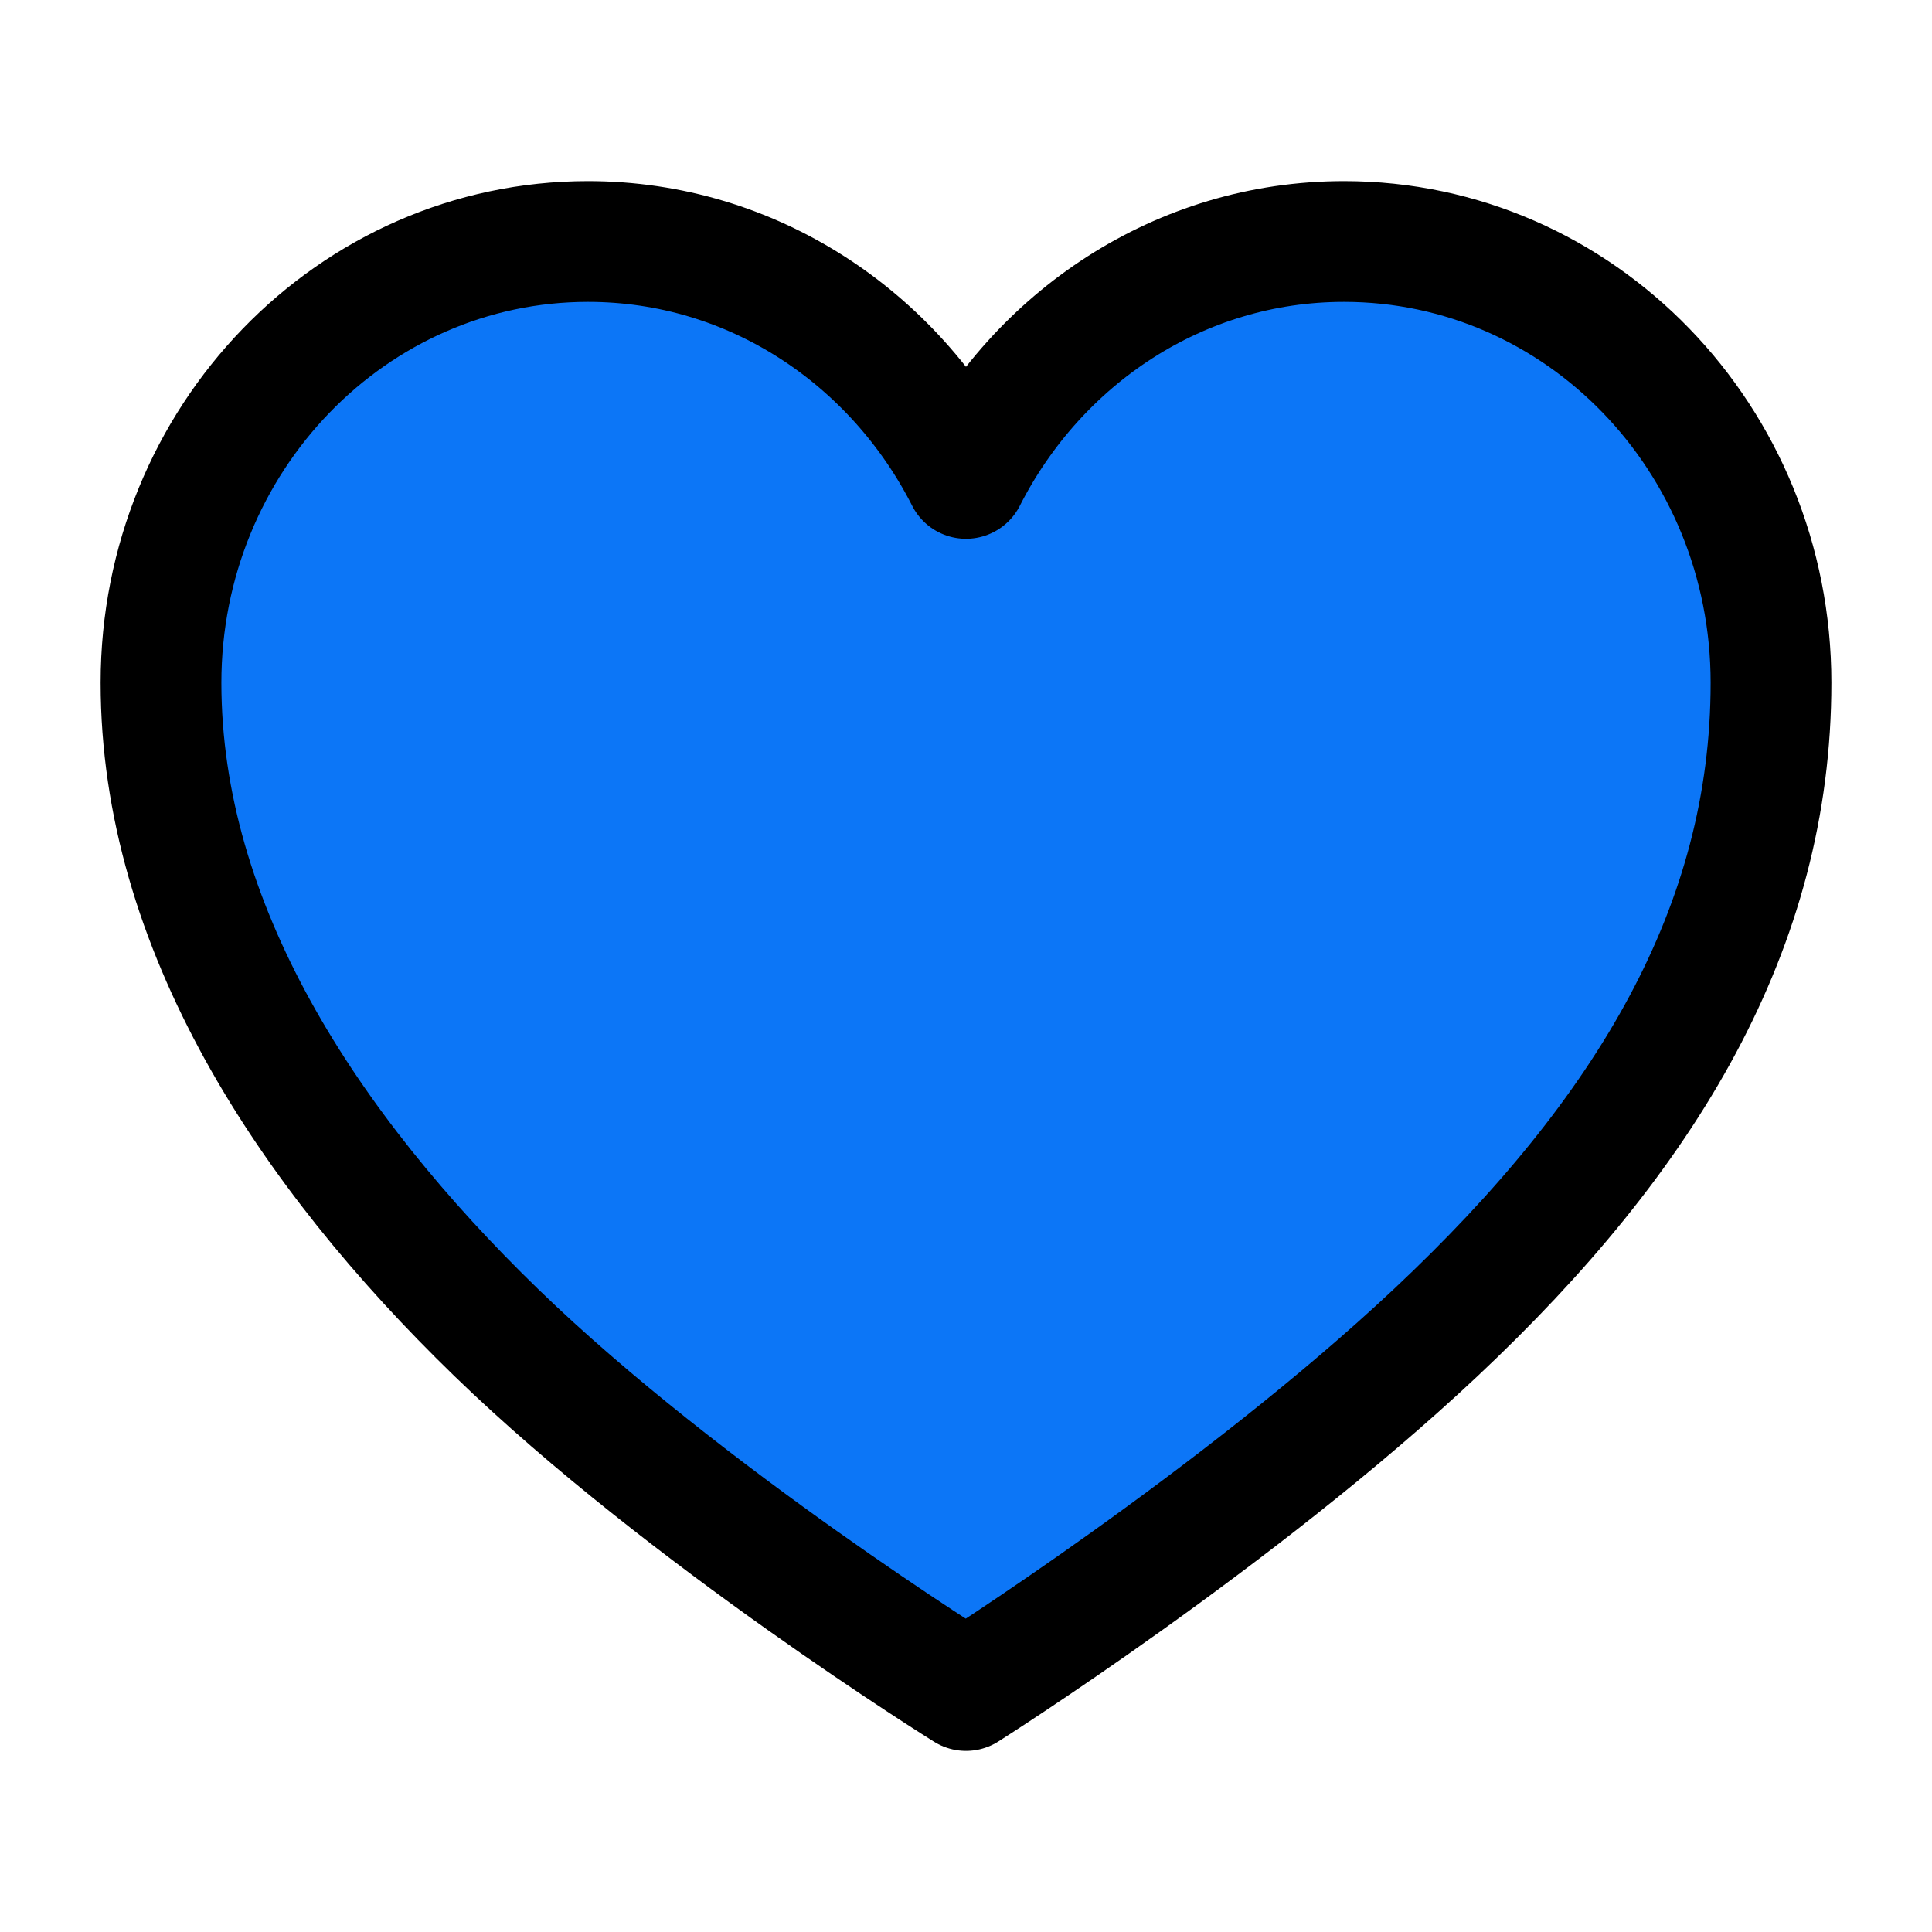
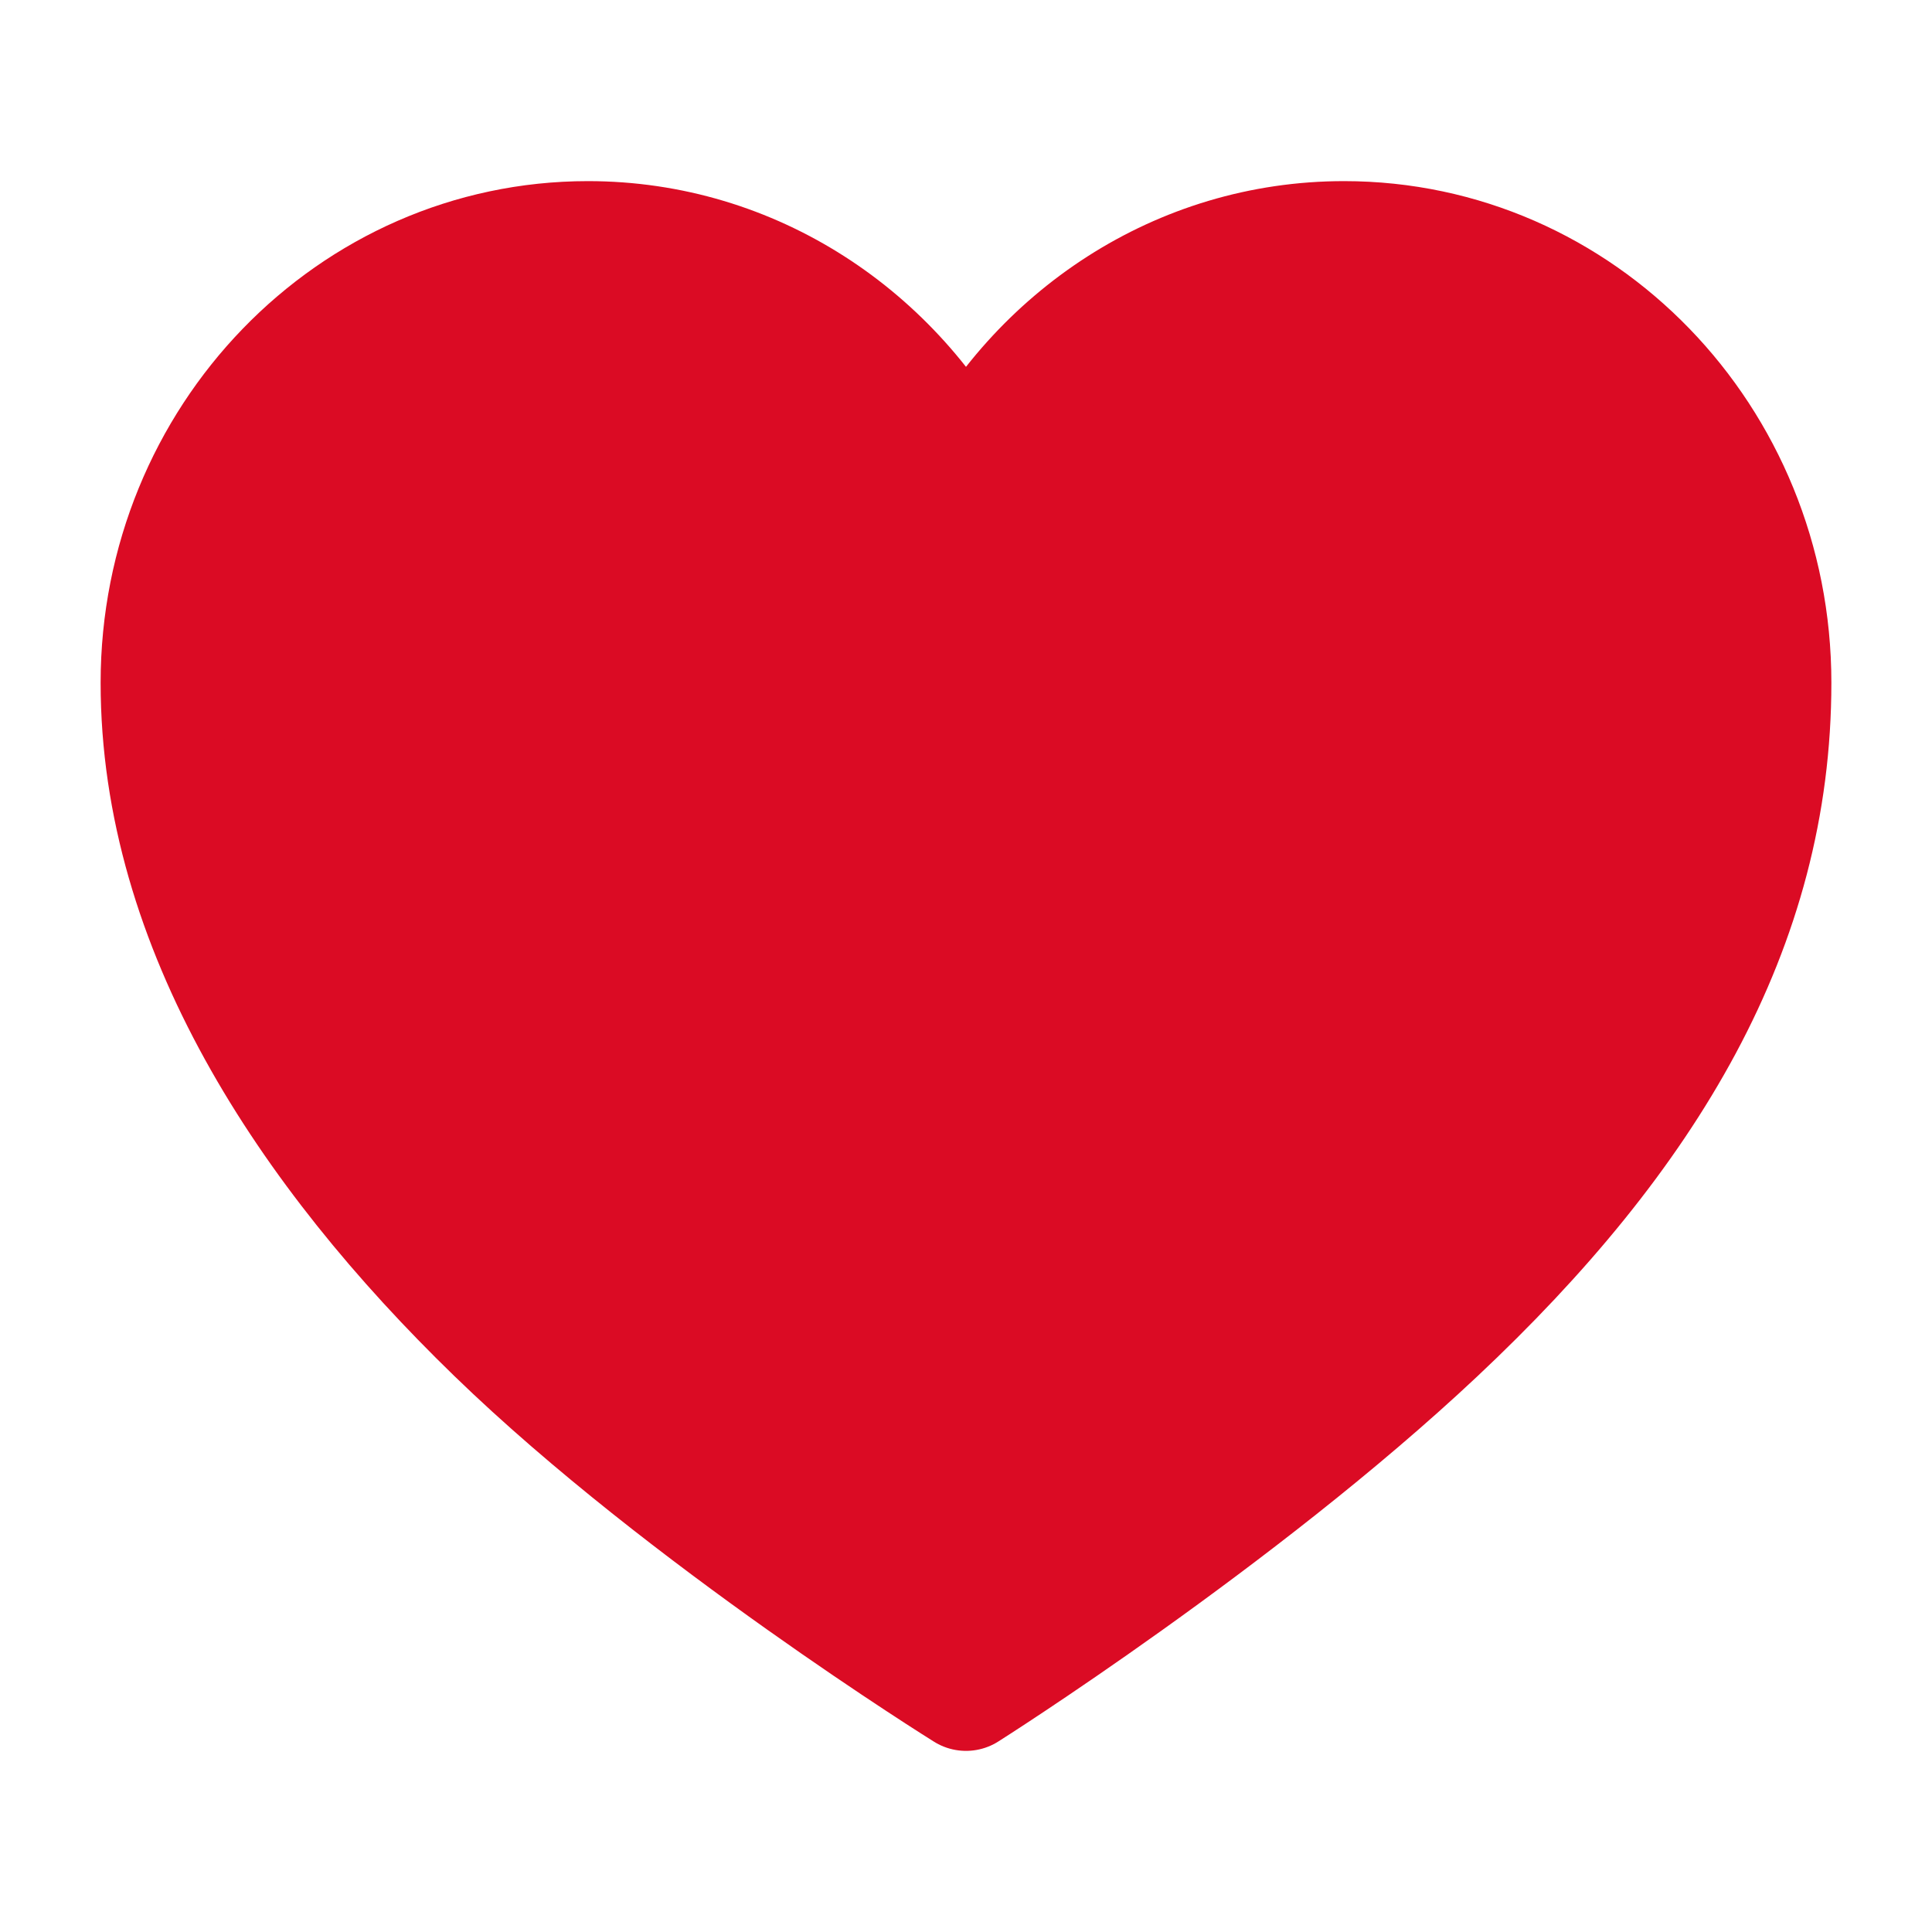
<svg xmlns="http://www.w3.org/2000/svg" width="24" height="24" viewBox="0 0 24 24" fill="none">
-   <path d="M16.696 3C14.652 3 12.887 4.197 12 5.943C11.113 4.197 9.348 3 7.304 3C4.374 3 2 5.457 2 8.481C2 11.505 3.817 14.277 6.165 16.554C8.513 18.831 12 21 12 21C12 21 15.374 18.867 17.835 16.554C20.46 14.088 22 11.514 22 8.481C22 5.448 19.626 3 16.696 3Z" fill="#0C76F7" />
-   <path d="M16.696 3C14.652 3 12.887 4.197 12 5.943C11.113 4.197 9.348 3 7.304 3C4.374 3 2 5.457 2 8.481C2 11.505 3.817 14.277 6.165 16.554C8.513 18.831 12 21 12 21C12 21 15.374 18.867 17.835 16.554C20.46 14.088 22 11.514 22 8.481C22 5.448 19.626 3 16.696 3Z" stroke="black" stroke-width="1.5" stroke-linecap="round" stroke-linejoin="round" />
+   <path d="M16.696 3C14.652 3 12.887 4.197 12 5.943C11.113 4.197 9.348 3 7.304 3C4.374 3 2 5.457 2 8.481C2 11.505 3.817 14.277 6.165 16.554C8.513 18.831 12 21 12 21C12 21 15.374 18.867 17.835 16.554C20.46 14.088 22 11.514 22 8.481C22 5.448 19.626 3 16.696 3Z" fill="#DB0B24" />
+   <path d="M16.696 3C14.652 3 12.887 4.197 12 5.943C11.113 4.197 9.348 3 7.304 3C4.374 3 2 5.457 2 8.481C2 11.505 3.817 14.277 6.165 16.554C8.513 18.831 12 21 12 21C12 21 15.374 18.867 17.835 16.554C20.46 14.088 22 11.514 22 8.481C22 5.448 19.626 3 16.696 3Z" stroke="#DB0B24" stroke-width="1.5" stroke-linecap="round" stroke-linejoin="round" />
</svg>
